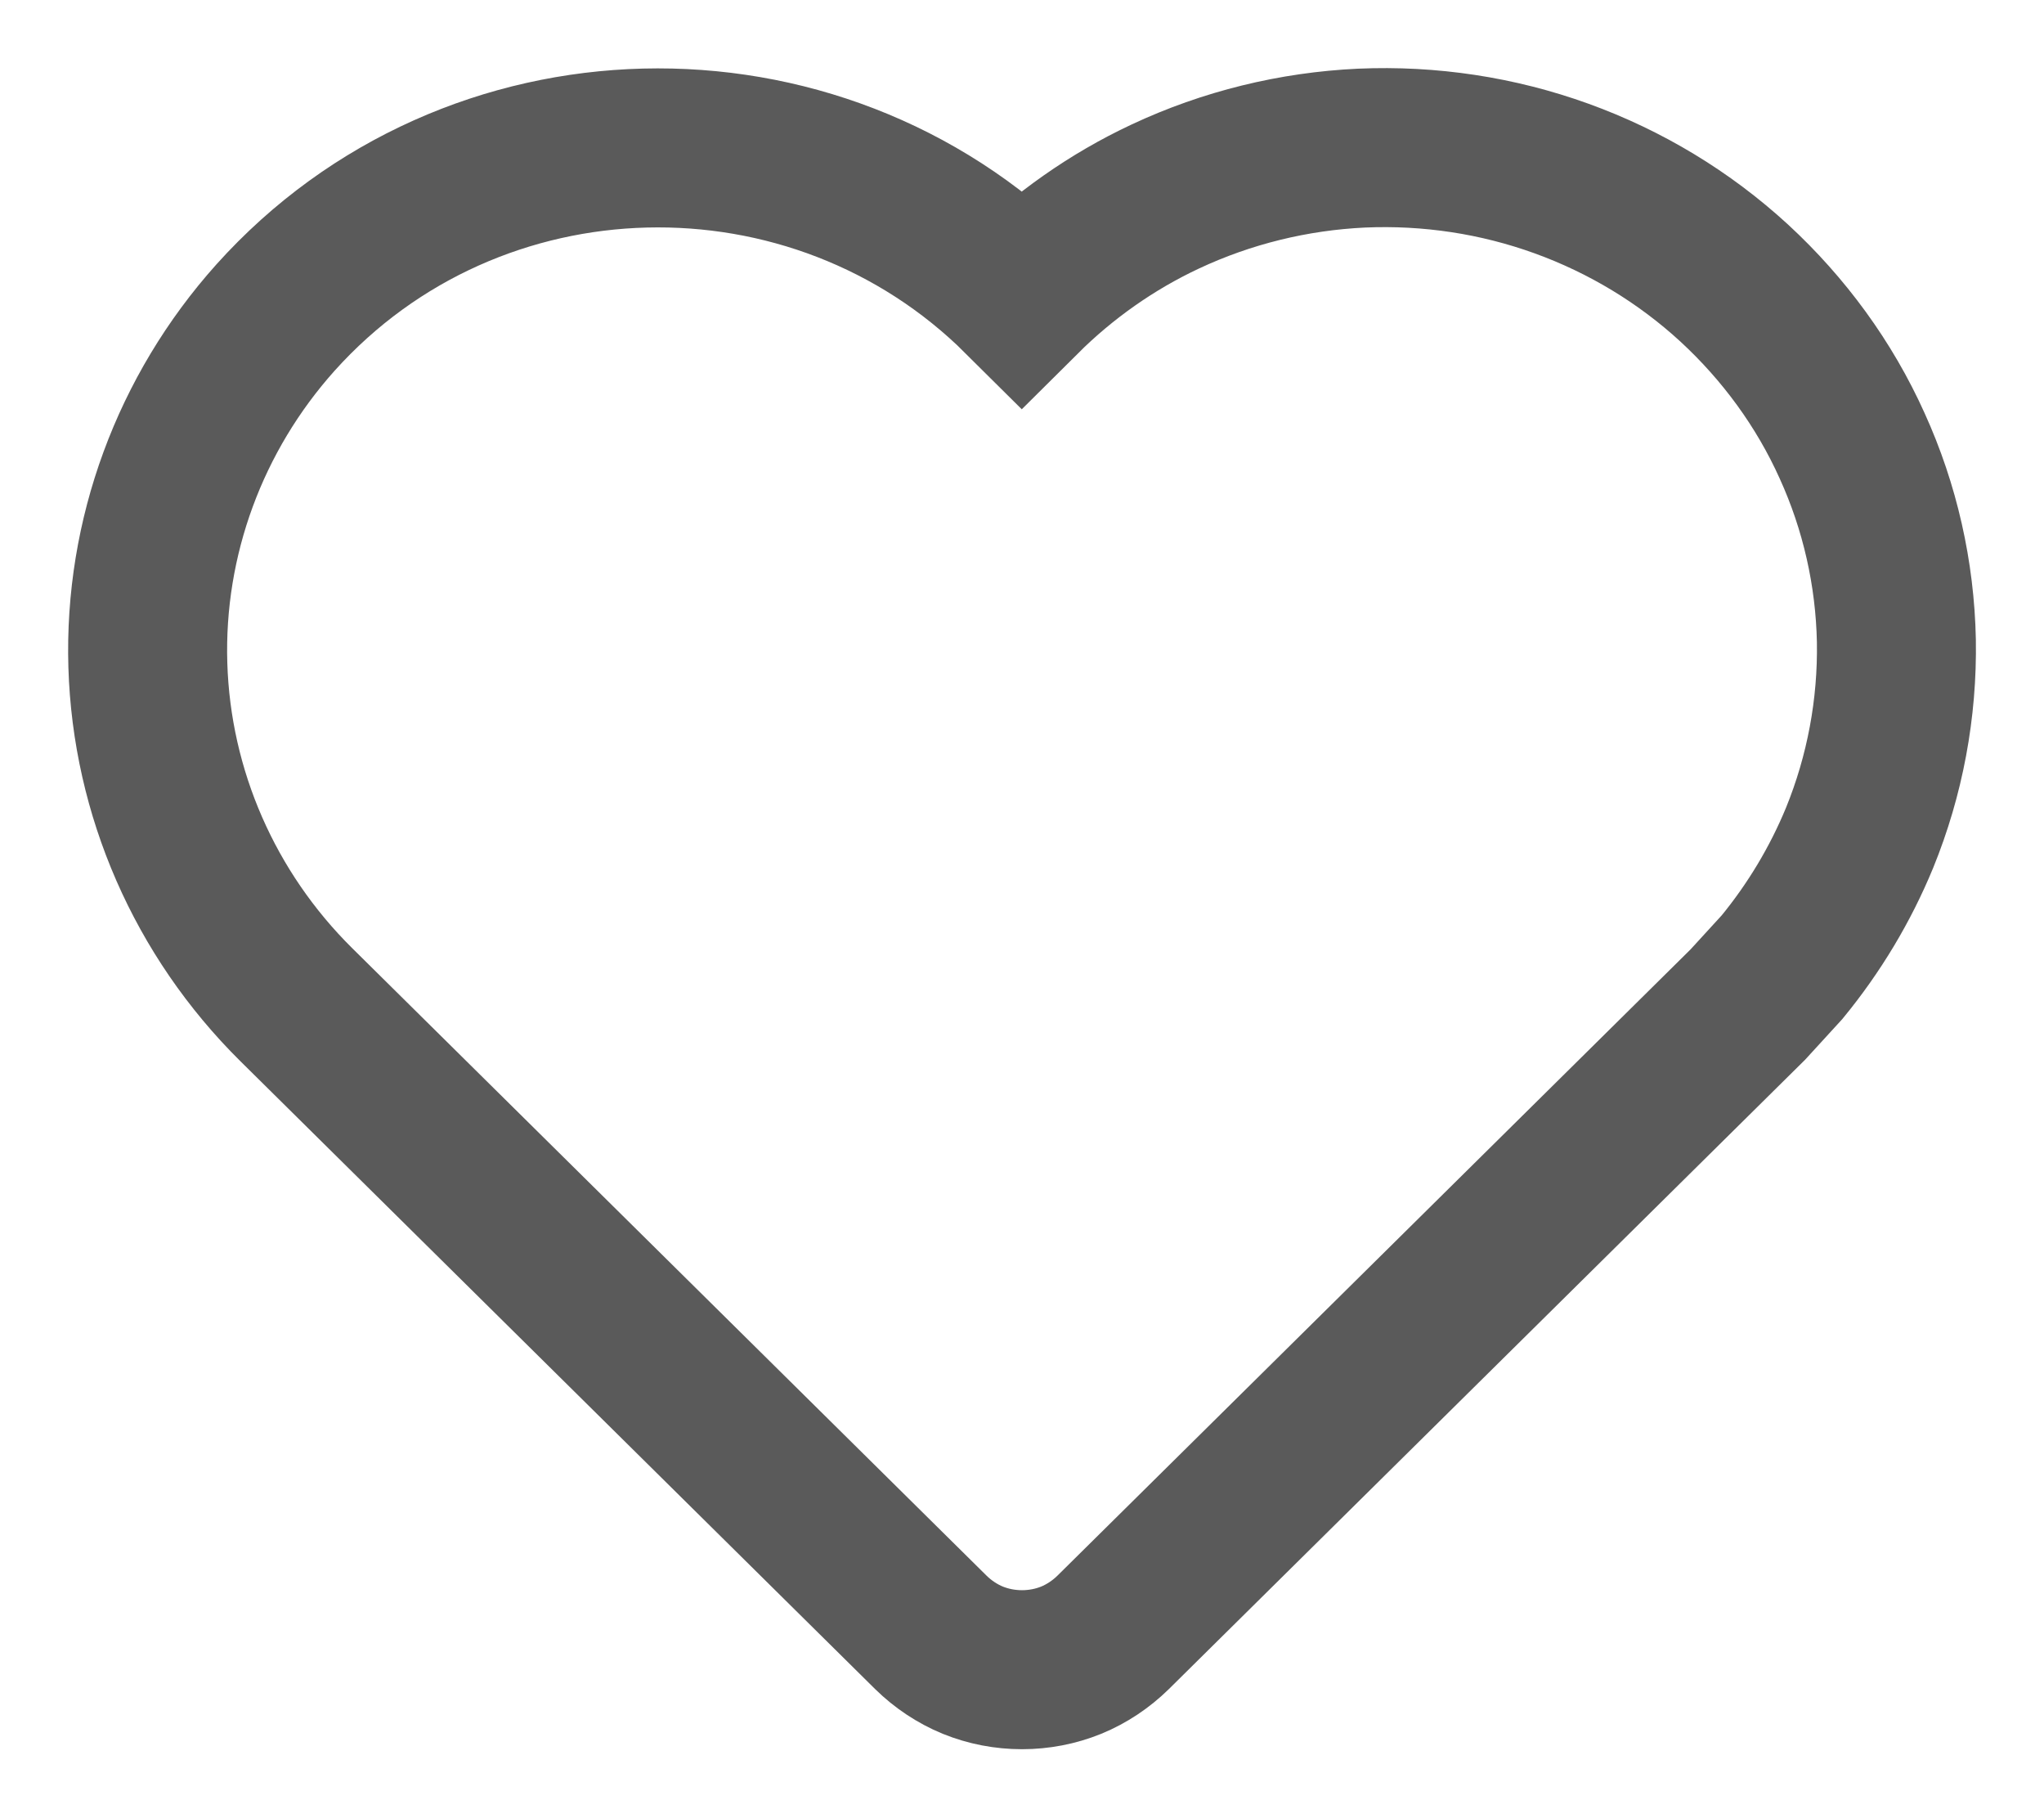
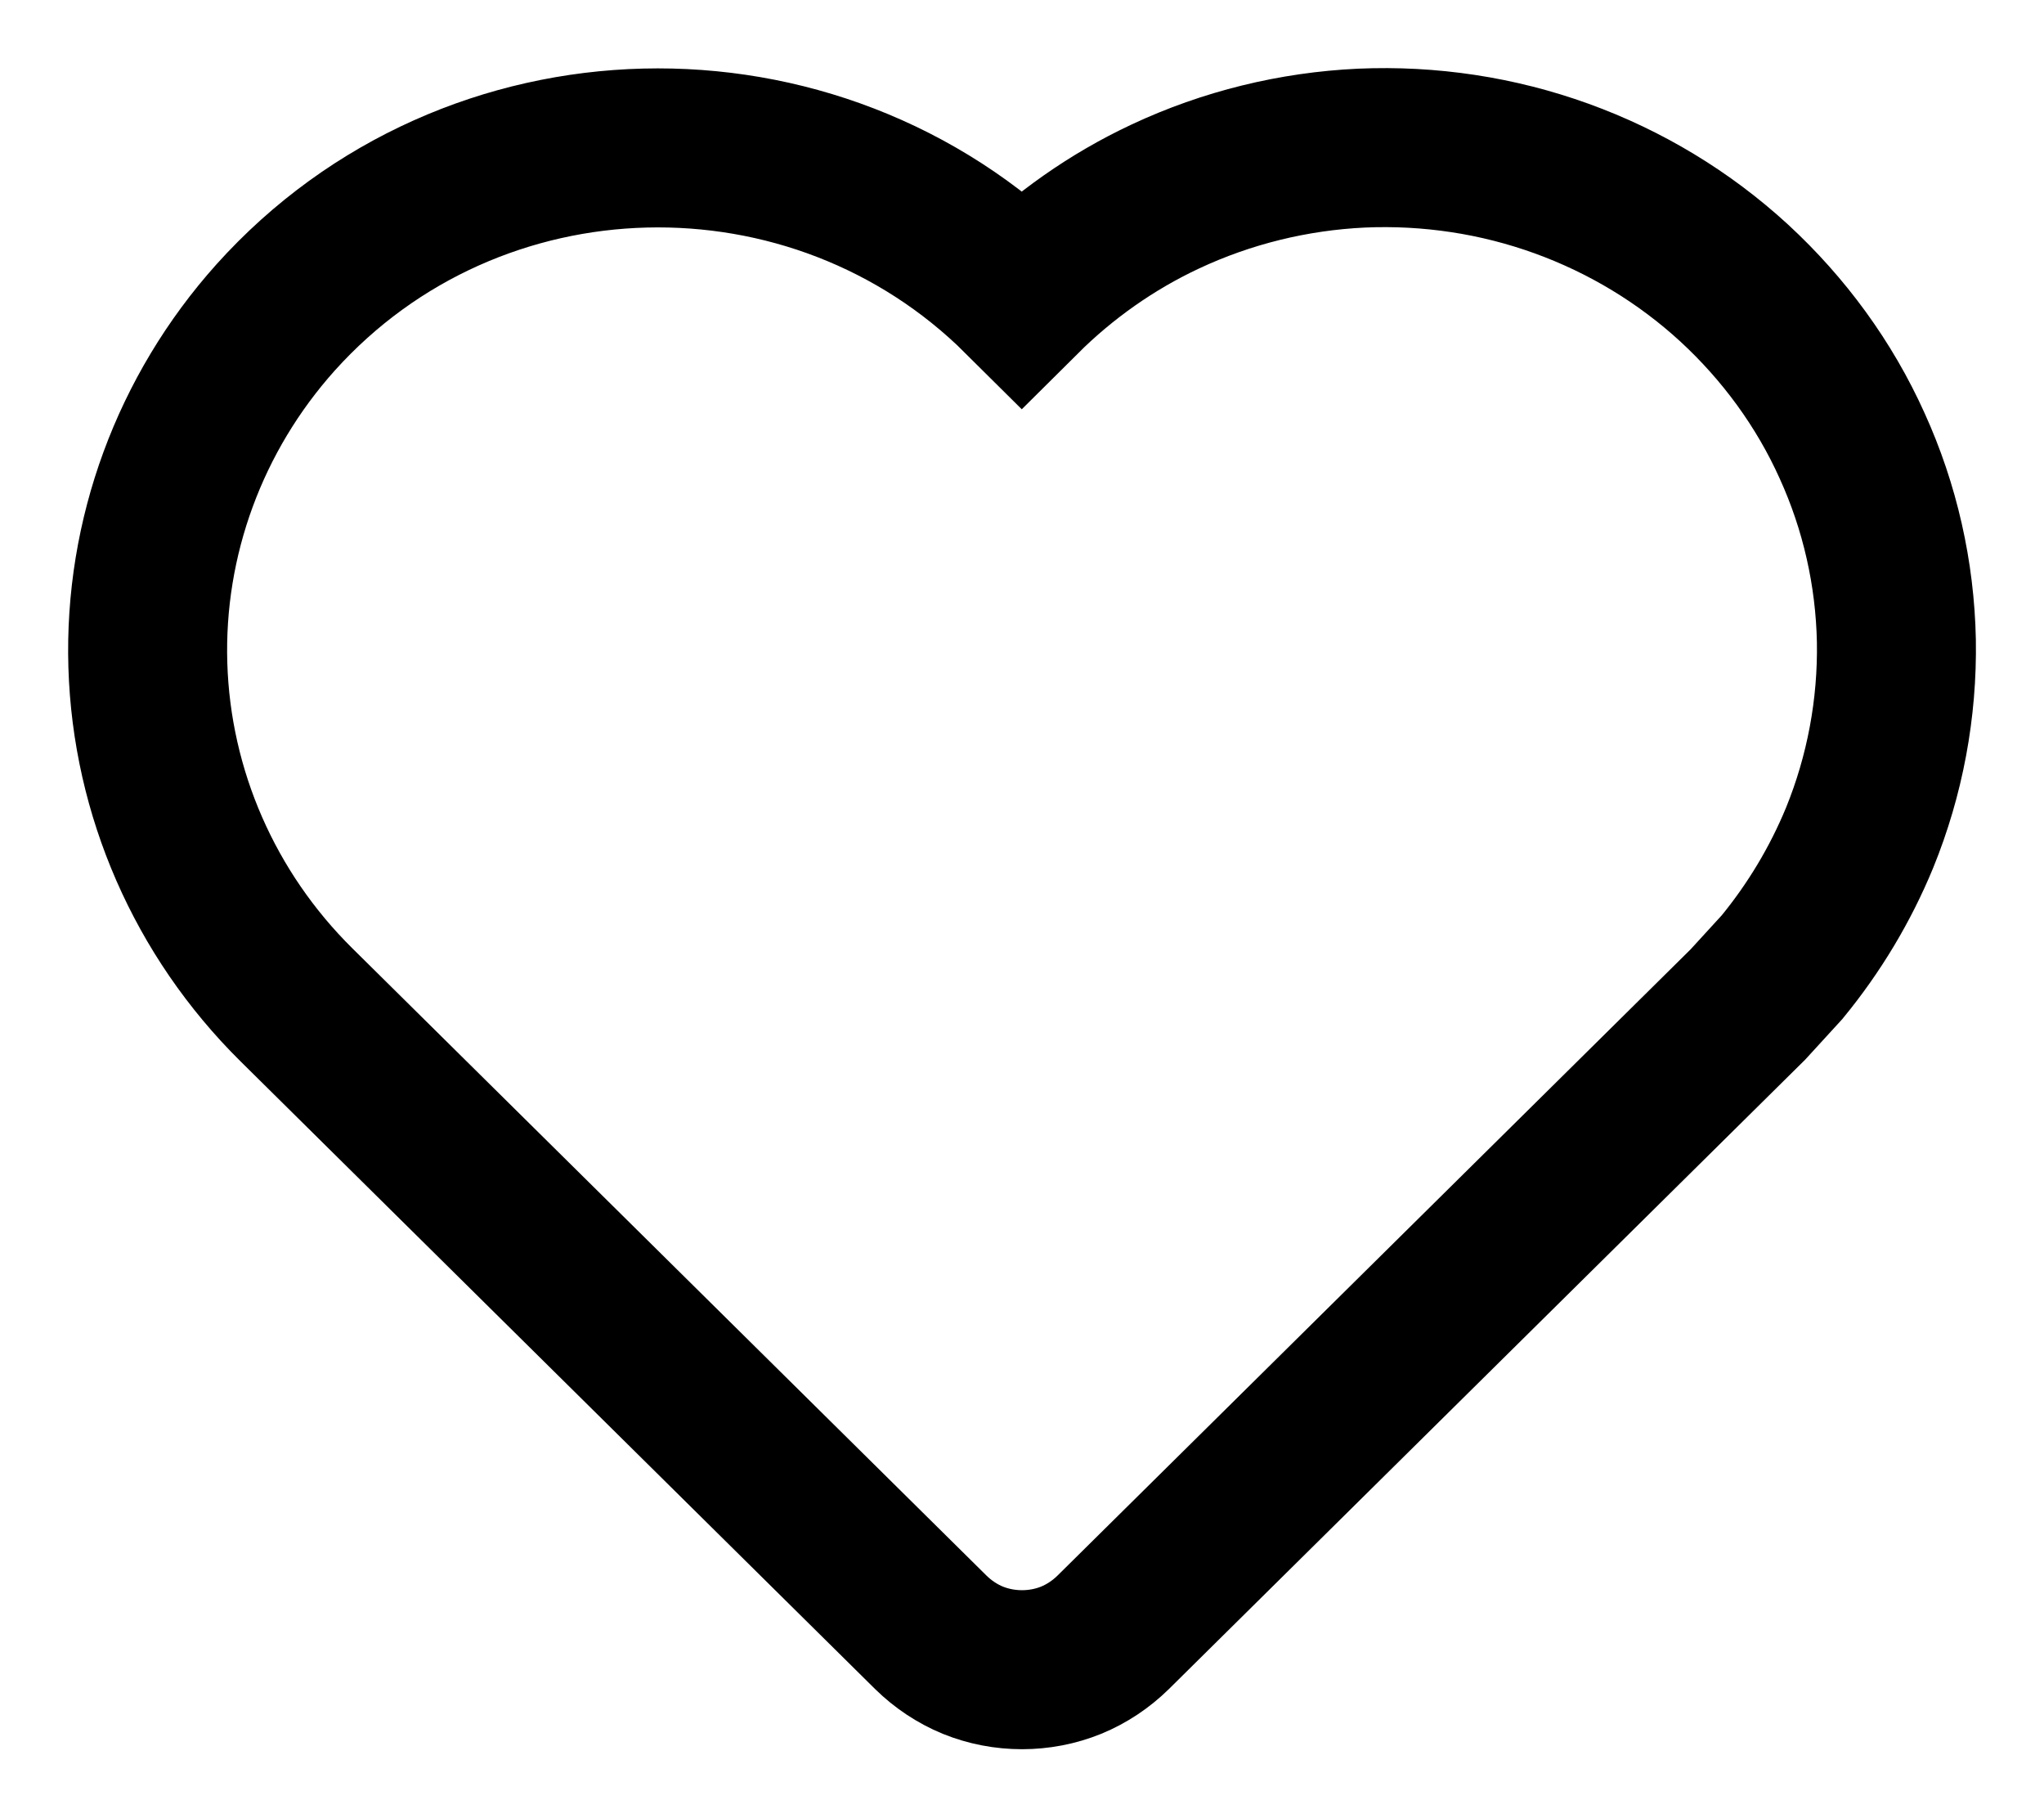
<svg xmlns="http://www.w3.org/2000/svg" width="9" height="8" viewBox="0 0 9 8" fill="none">
-   <path d="M1.213 1.398C2.08 0.433 3.589 0.403 4.499 1.308C4.682 1.126 4.896 0.975 5.131 0.865C5.402 0.738 5.696 0.666 5.995 0.652C6.295 0.639 6.594 0.684 6.876 0.786C7.158 0.888 7.416 1.044 7.636 1.246C7.855 1.448 8.033 1.691 8.155 1.962C8.278 2.232 8.344 2.525 8.35 2.821C8.355 3.118 8.3 3.413 8.188 3.688C8.103 3.894 7.988 4.085 7.847 4.257L7.696 4.422L4.901 7.186C4.848 7.238 4.785 7.28 4.717 7.308C4.648 7.336 4.574 7.35 4.5 7.35C4.426 7.35 4.352 7.336 4.283 7.308C4.215 7.28 4.152 7.238 4.099 7.186L1.304 4.422C0.902 4.024 0.668 3.49 0.651 2.928C0.634 2.366 0.836 1.819 1.213 1.398Z" stroke="#5A5A5A" stroke-width="0.7" />
+   <path d="M1.213 1.398C2.08 0.433 3.589 0.403 4.499 1.308C4.682 1.126 4.896 0.975 5.131 0.865C5.402 0.738 5.696 0.666 5.995 0.652C6.295 0.639 6.594 0.684 6.876 0.786C7.158 0.888 7.416 1.044 7.636 1.246C7.855 1.448 8.033 1.691 8.155 1.962C8.278 2.232 8.344 2.525 8.35 2.821C8.355 3.118 8.3 3.413 8.188 3.688C8.103 3.894 7.988 4.085 7.847 4.257L7.696 4.422L4.901 7.186C4.848 7.238 4.785 7.28 4.717 7.308C4.648 7.336 4.574 7.35 4.5 7.35C4.426 7.35 4.352 7.336 4.283 7.308C4.215 7.28 4.152 7.238 4.099 7.186L1.304 4.422C0.902 4.024 0.668 3.49 0.651 2.928C0.634 2.366 0.836 1.819 1.213 1.398Z" stroke="currentColor" stroke-width="0.7" />
</svg>
